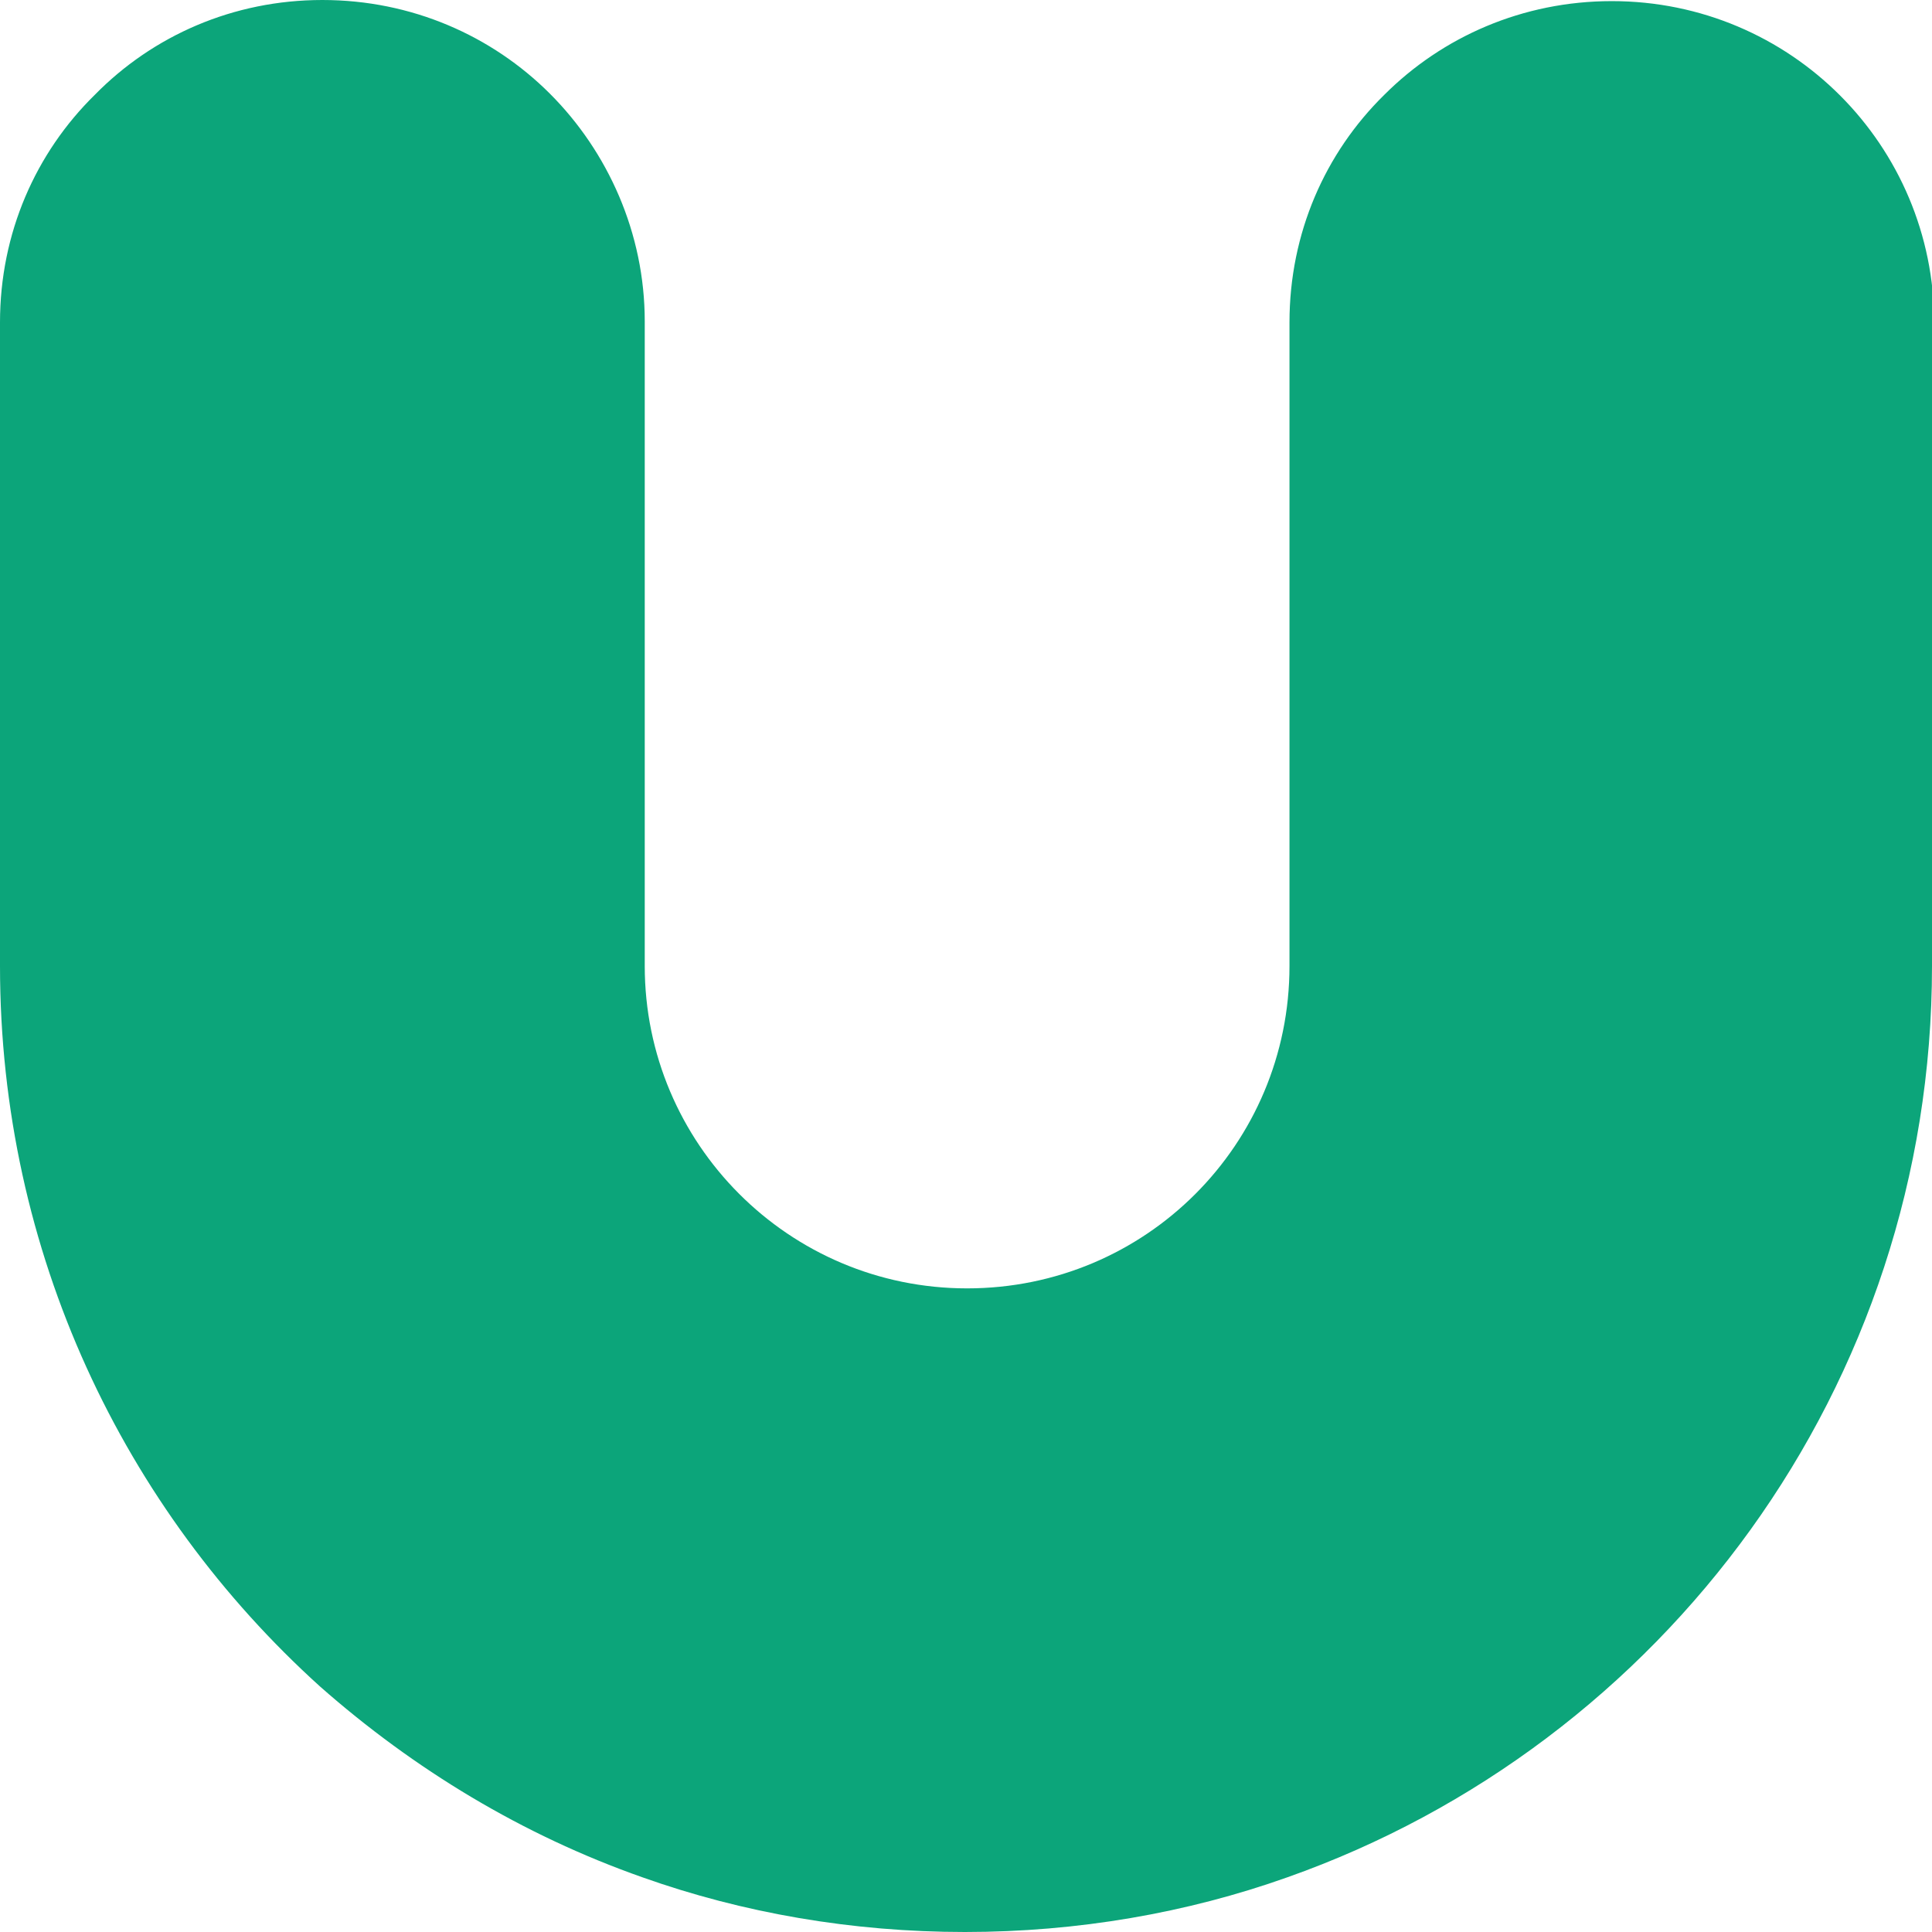
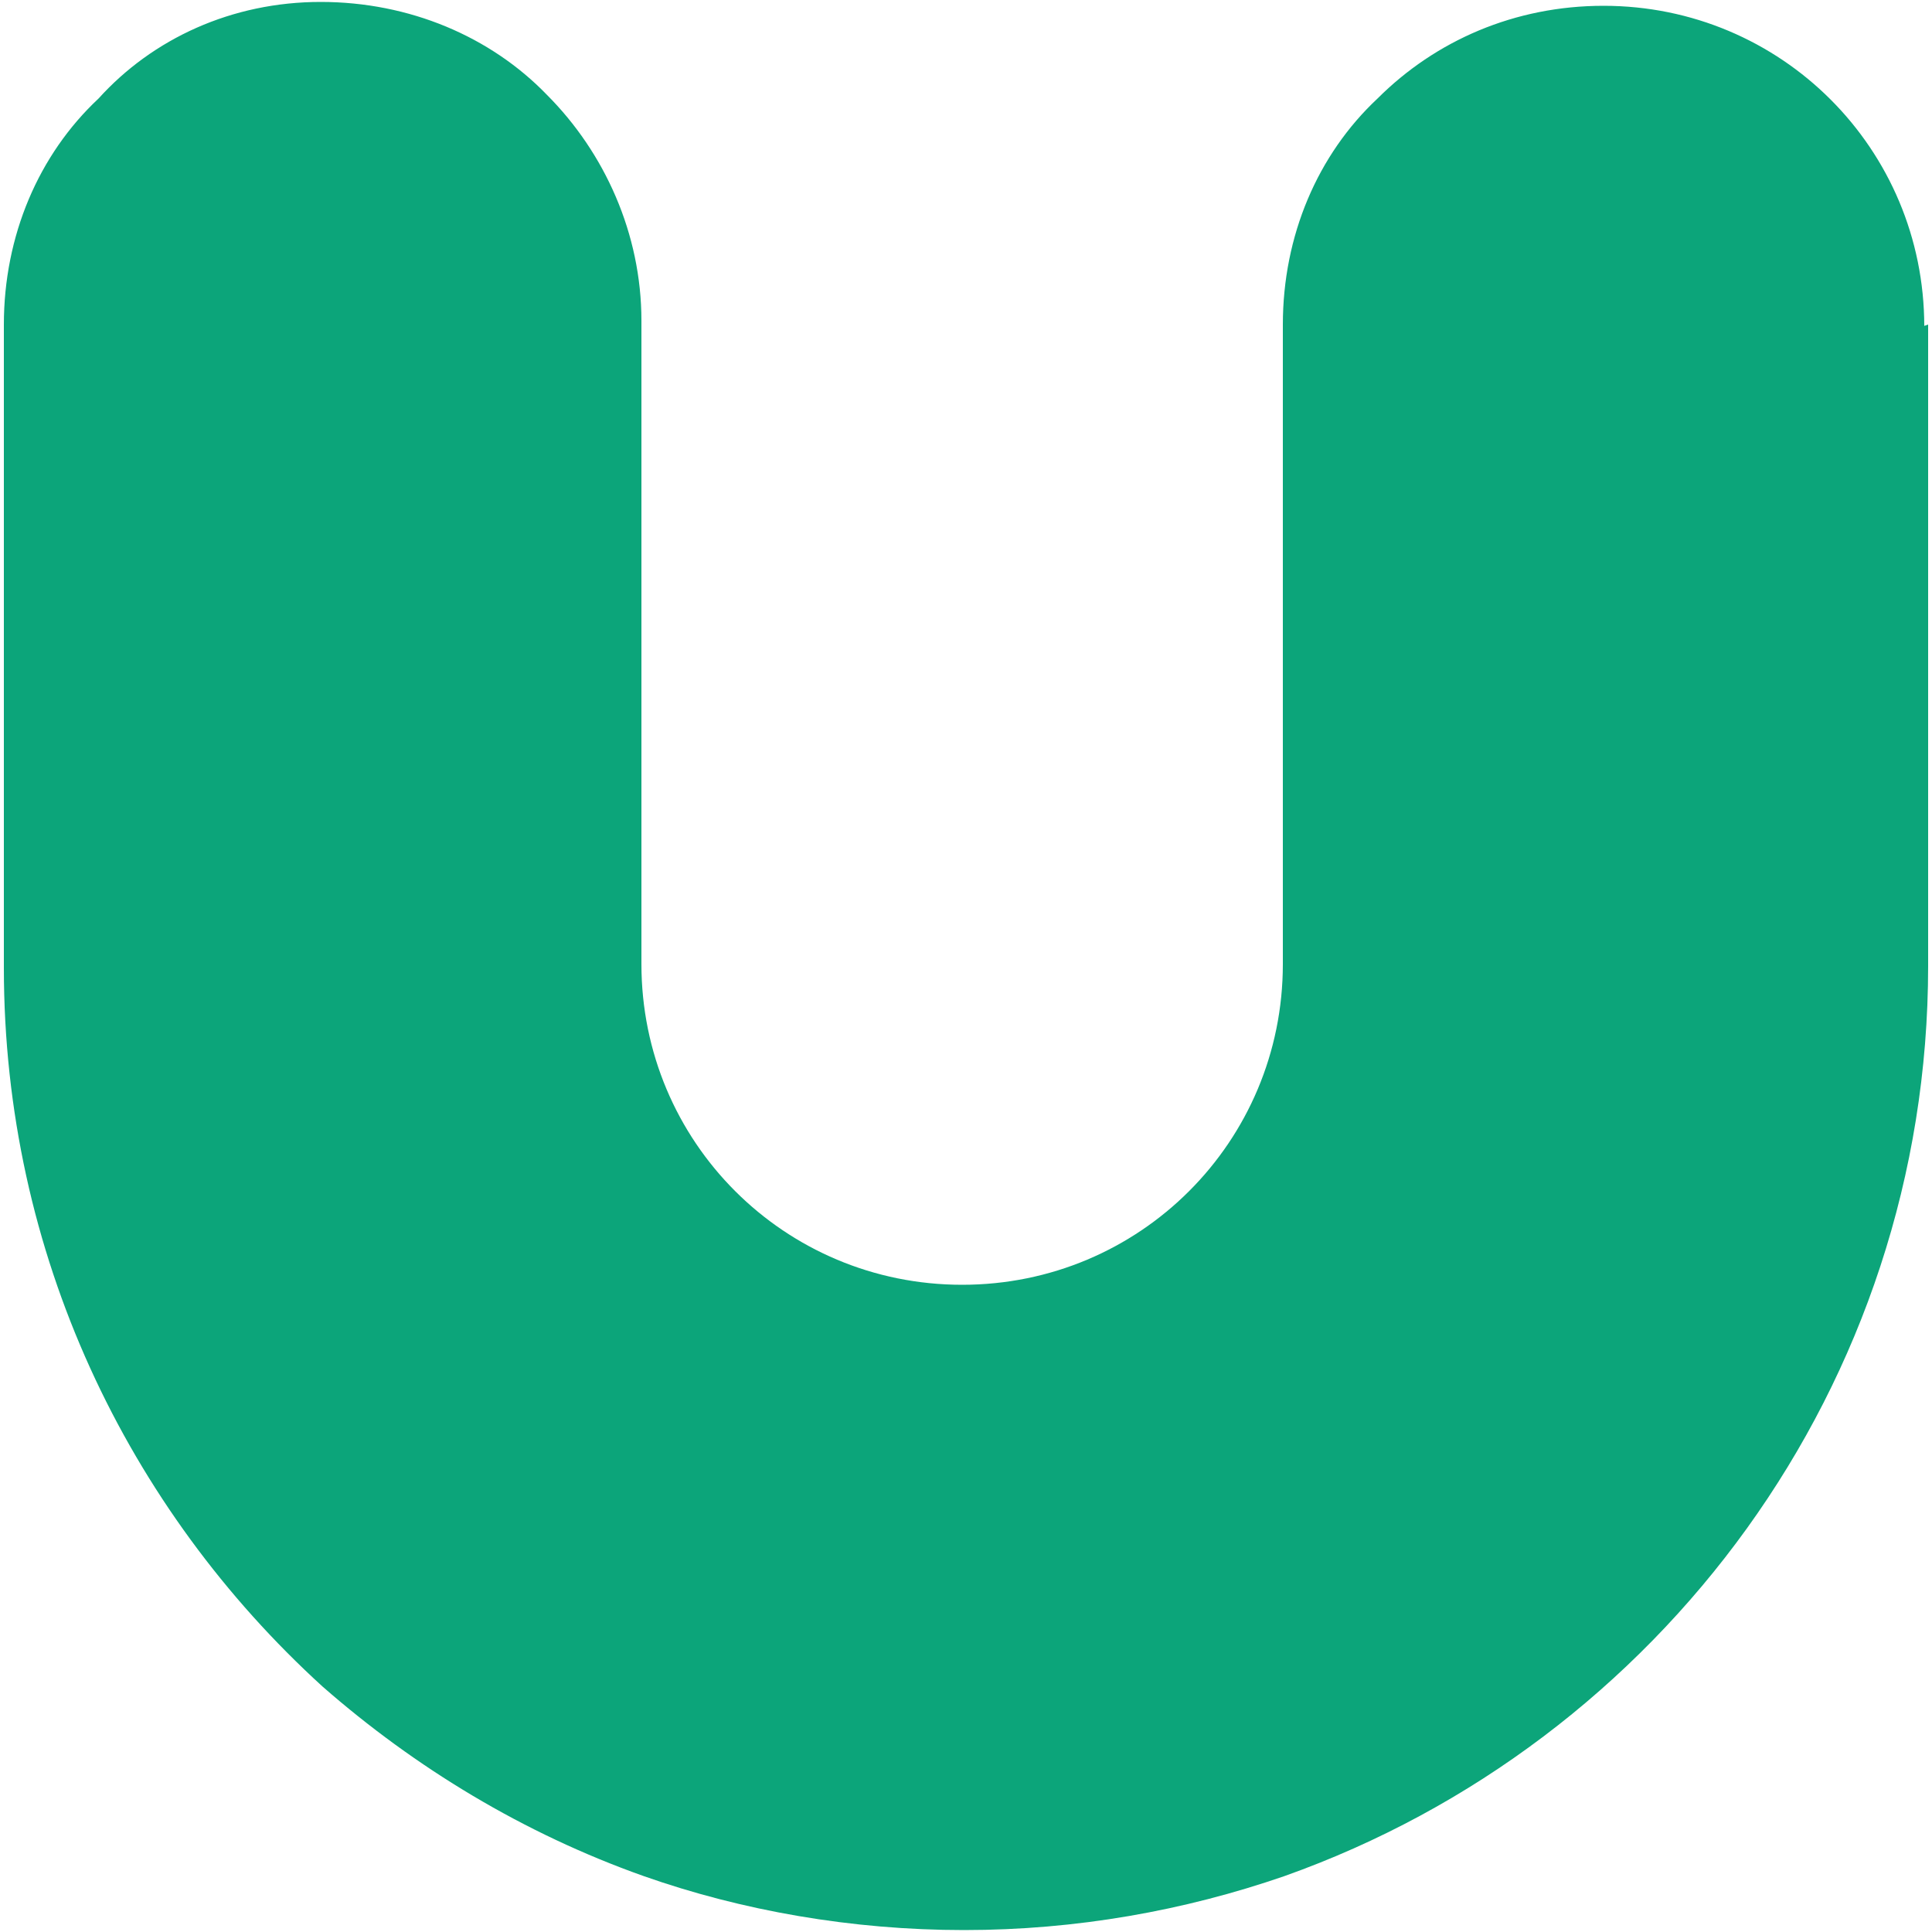
- <svg xmlns="http://www.w3.org/2000/svg" version="1.1" viewBox="0 0 173.2 173.2">
+ <svg xmlns="http://www.w3.org/2000/svg" id="Capa_1" version="1.1" viewBox="0 0 10 10">
  <defs>
    <style>
-       .cls-1 {
+       .st0 {
        fill: #0ca57a;
      }
    </style>
  </defs>
-   <g>
-     <g id="Capa_1">
-       <g id="Capa_1-2" data-name="Capa_1">
-         <path class="cls-1" d="M173.2,28.9v57.7c0,37.7-24.1,69.8-57.8,81.7-9,3.2-18.8,4.9-28.9,4.9s-19.9-1.7-28.9-4.9c-10.8-3.8-20.5-9.7-28.9-17.1C11.1,135.3,0,112.3,0,86.6V28.9c0-8,3.2-15.2,8.5-20.4C13.7,3.2,20.9,0,28.9,0s15.2,3.2,20.4,8.4c5.2,5.2,8.5,12.5,8.5,20.4v57.8c0,15.9,12.9,28.9,28.9,28.9s28.9-12.9,28.9-28.9V28.9c0-8,3.2-15.2,8.5-20.4,5.2-5.2,12.4-8.4,20.4-8.4,16,0,28.9,12.9,28.9,28.9h0Z" />
-       </g>
+   <g id="Capa_11" data-name="Capa_1">
+     <g id="Capa_1-2">
+       <path class="st0" d="M9.98,1.68v3.32c0,2.17-1.39,4.02-3.33,4.71-.52.18-1.08.28-1.66.28s-1.15-.1-1.66-.28c-.62-.22-1.18-.56-1.66-.98-1.01-.92-1.65-2.24-1.65-3.72V1.68c0-.46.18-.88.49-1.17C.79.2,1.2.01,1.66.01s.88.18,1.17.48c.3.3.49.72.49,1.17v3.33c0,.92.74,1.66,1.66,1.66s1.66-.74,1.66-1.66V1.68c0-.46.18-.88.49-1.17.3-.3.71-.48,1.17-.48.92,0,1.66.74,1.66,1.66h-.01Z" />
    </g>
  </g>
</svg>
